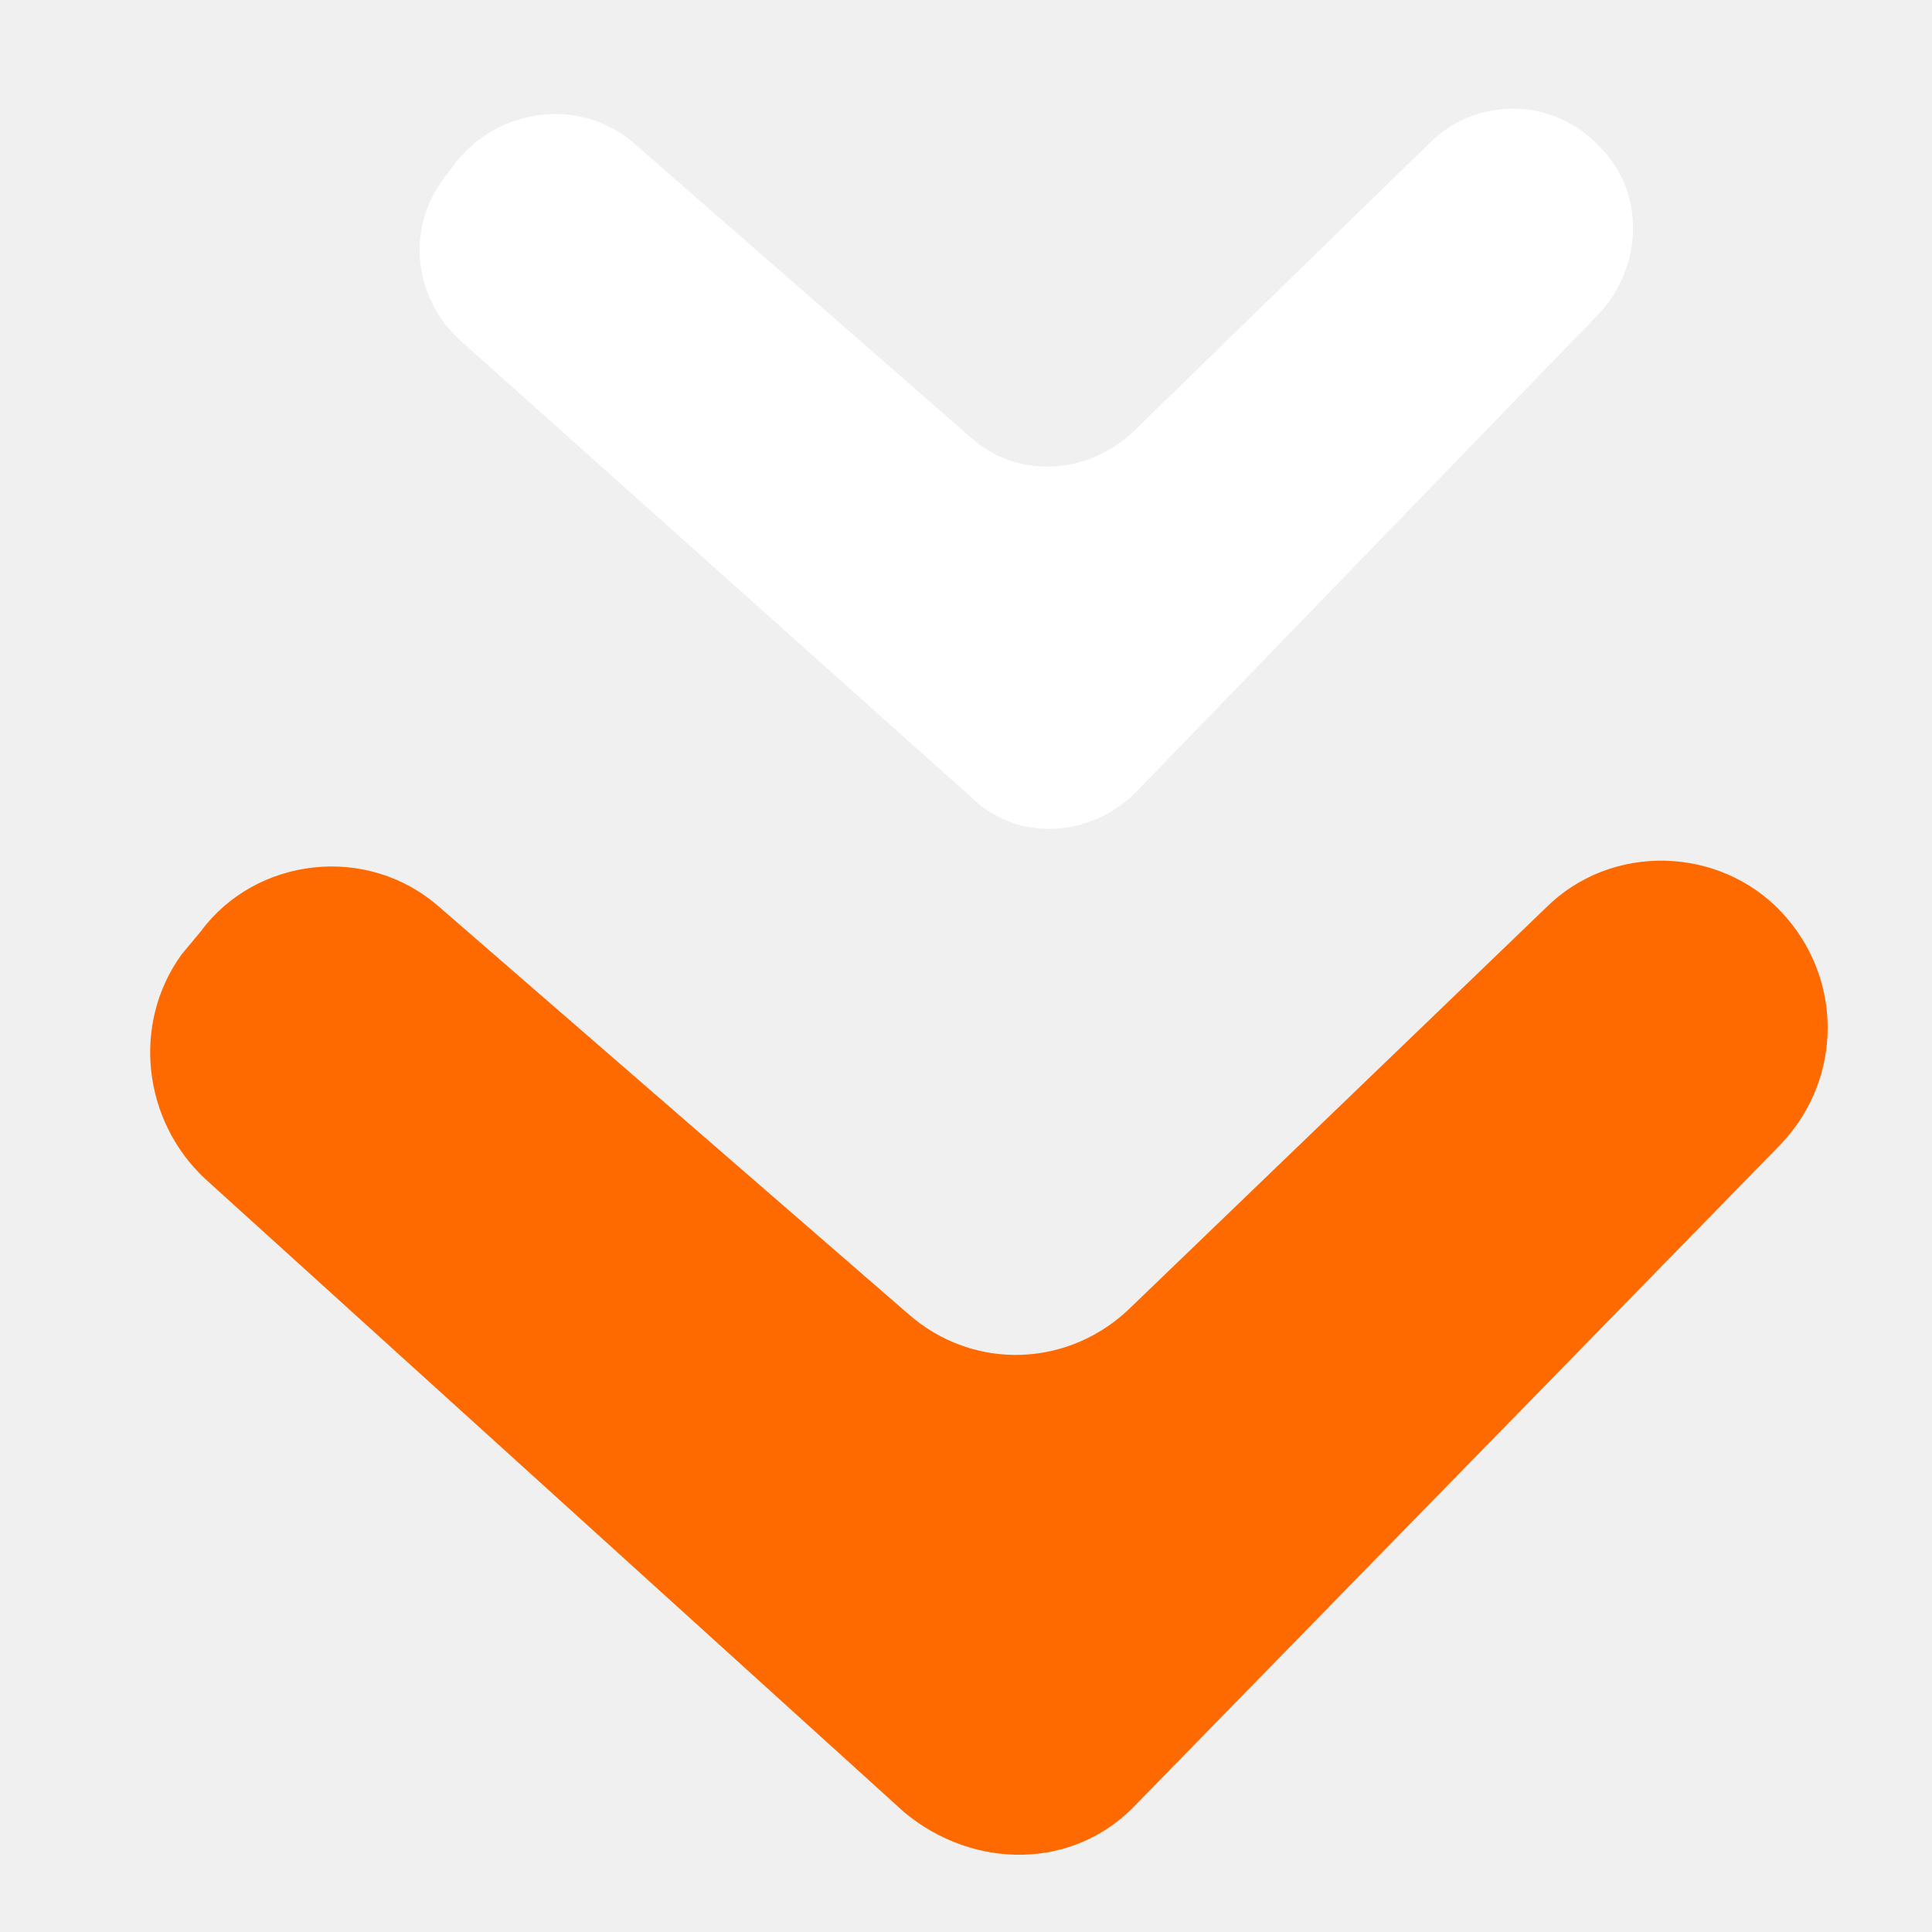
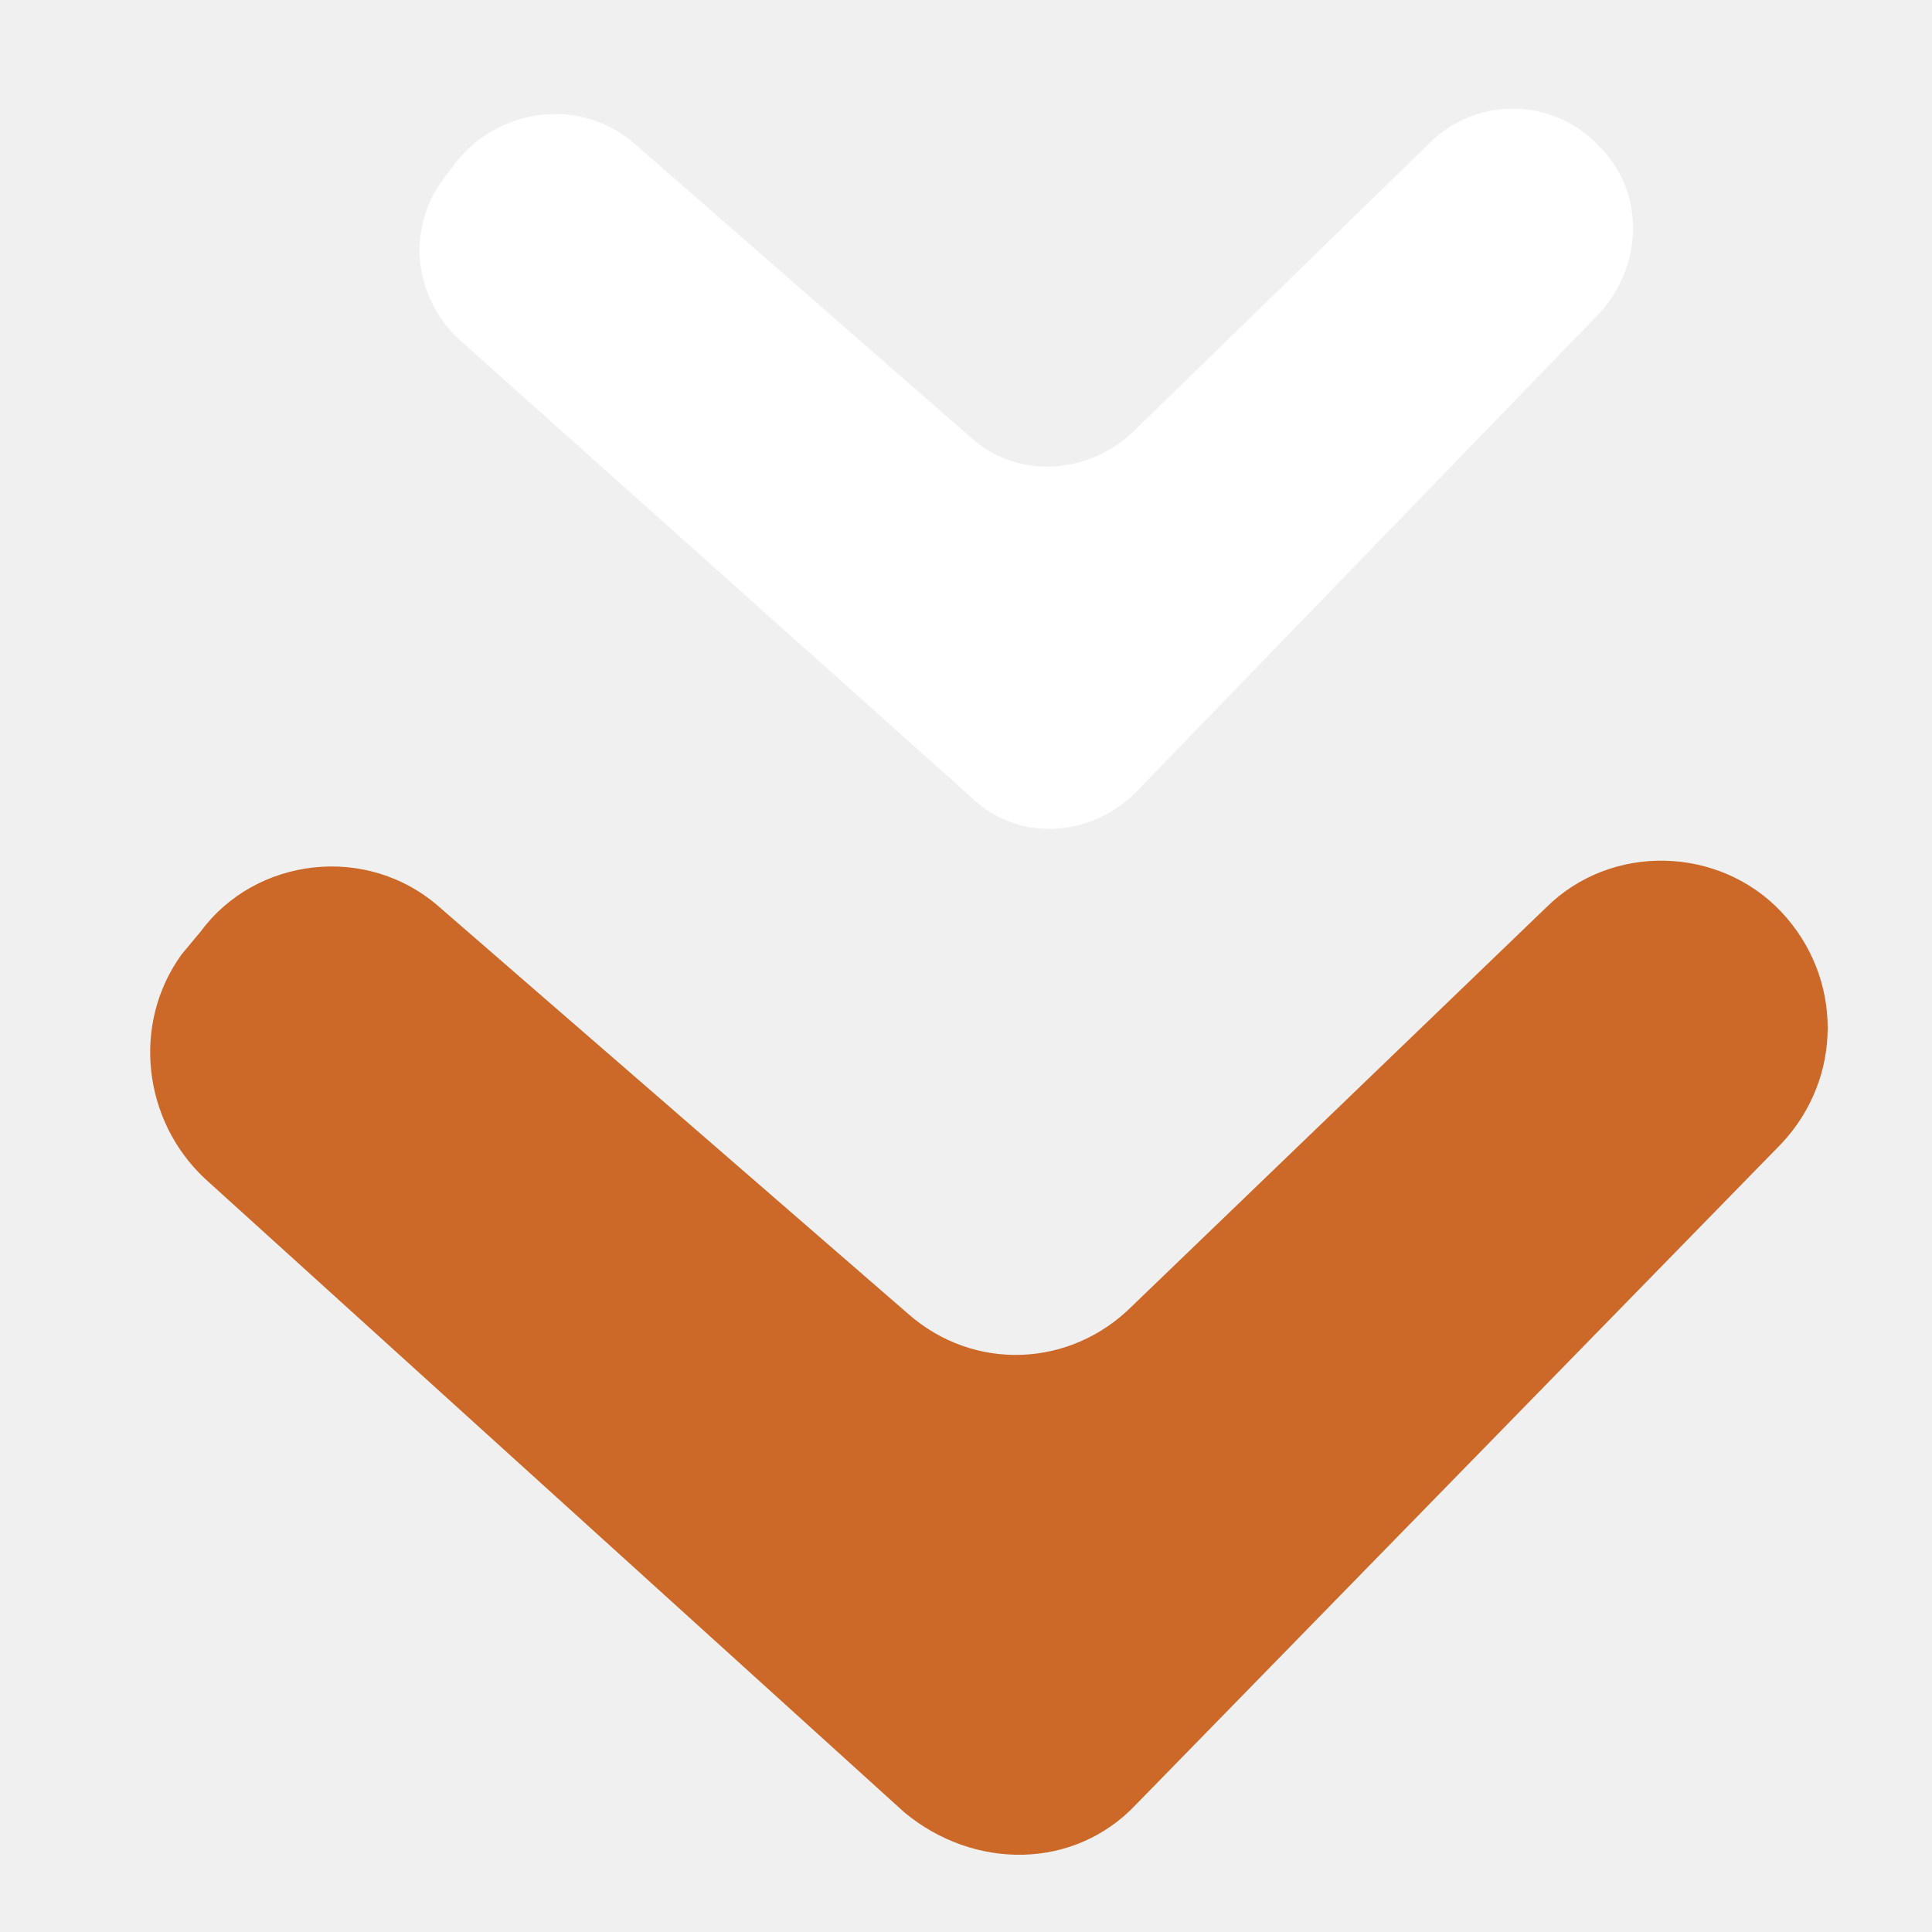
<svg xmlns="http://www.w3.org/2000/svg" version="1.1" id="Capa_1" x="0px" y="0px" viewBox="0 0 50 50" style="enable-background:new 0 0 50 50;" xml:space="preserve">
  <style type="text/css">
	.st0{fill:#FFFFFF;}
- 	.st1{fill:#FF6A00;}
+ 	.st1{fill:#CC6828;}
</style>
  <path class="st0" d="M16.4,3.7l8.7,7.6c1.2,1.1,3,1,4.2-0.1L37,3.7c1.2-1.2,3.2-1.2,4.4,0.1l0,0c1.2,1.2,1.1,3.1,0,4.3l-12,12.4  c-1.2,1.2-3.1,1.3-4.3,0.1L11.9,8.8c-1.2-1.1-1.4-2.9-0.4-4.2l0.3-0.4C12.9,2.8,15,2.5,16.4,3.7z" />
  <path class="st1" d="M11.4,23.5L23.5,34c1.7,1.5,4.2,1.4,5.8-0.2L40,23.5c1.7-1.7,4.5-1.6,6.1,0.1l0,0c1.6,1.7,1.6,4.3,0,6  L29.4,46.7c-1.6,1.7-4.2,1.7-6,0.2L5.3,30.5c-1.6-1.5-1.9-4-0.6-5.8l0.5-0.6C6.6,22.2,9.5,21.8,11.4,23.5z" />
</svg>
